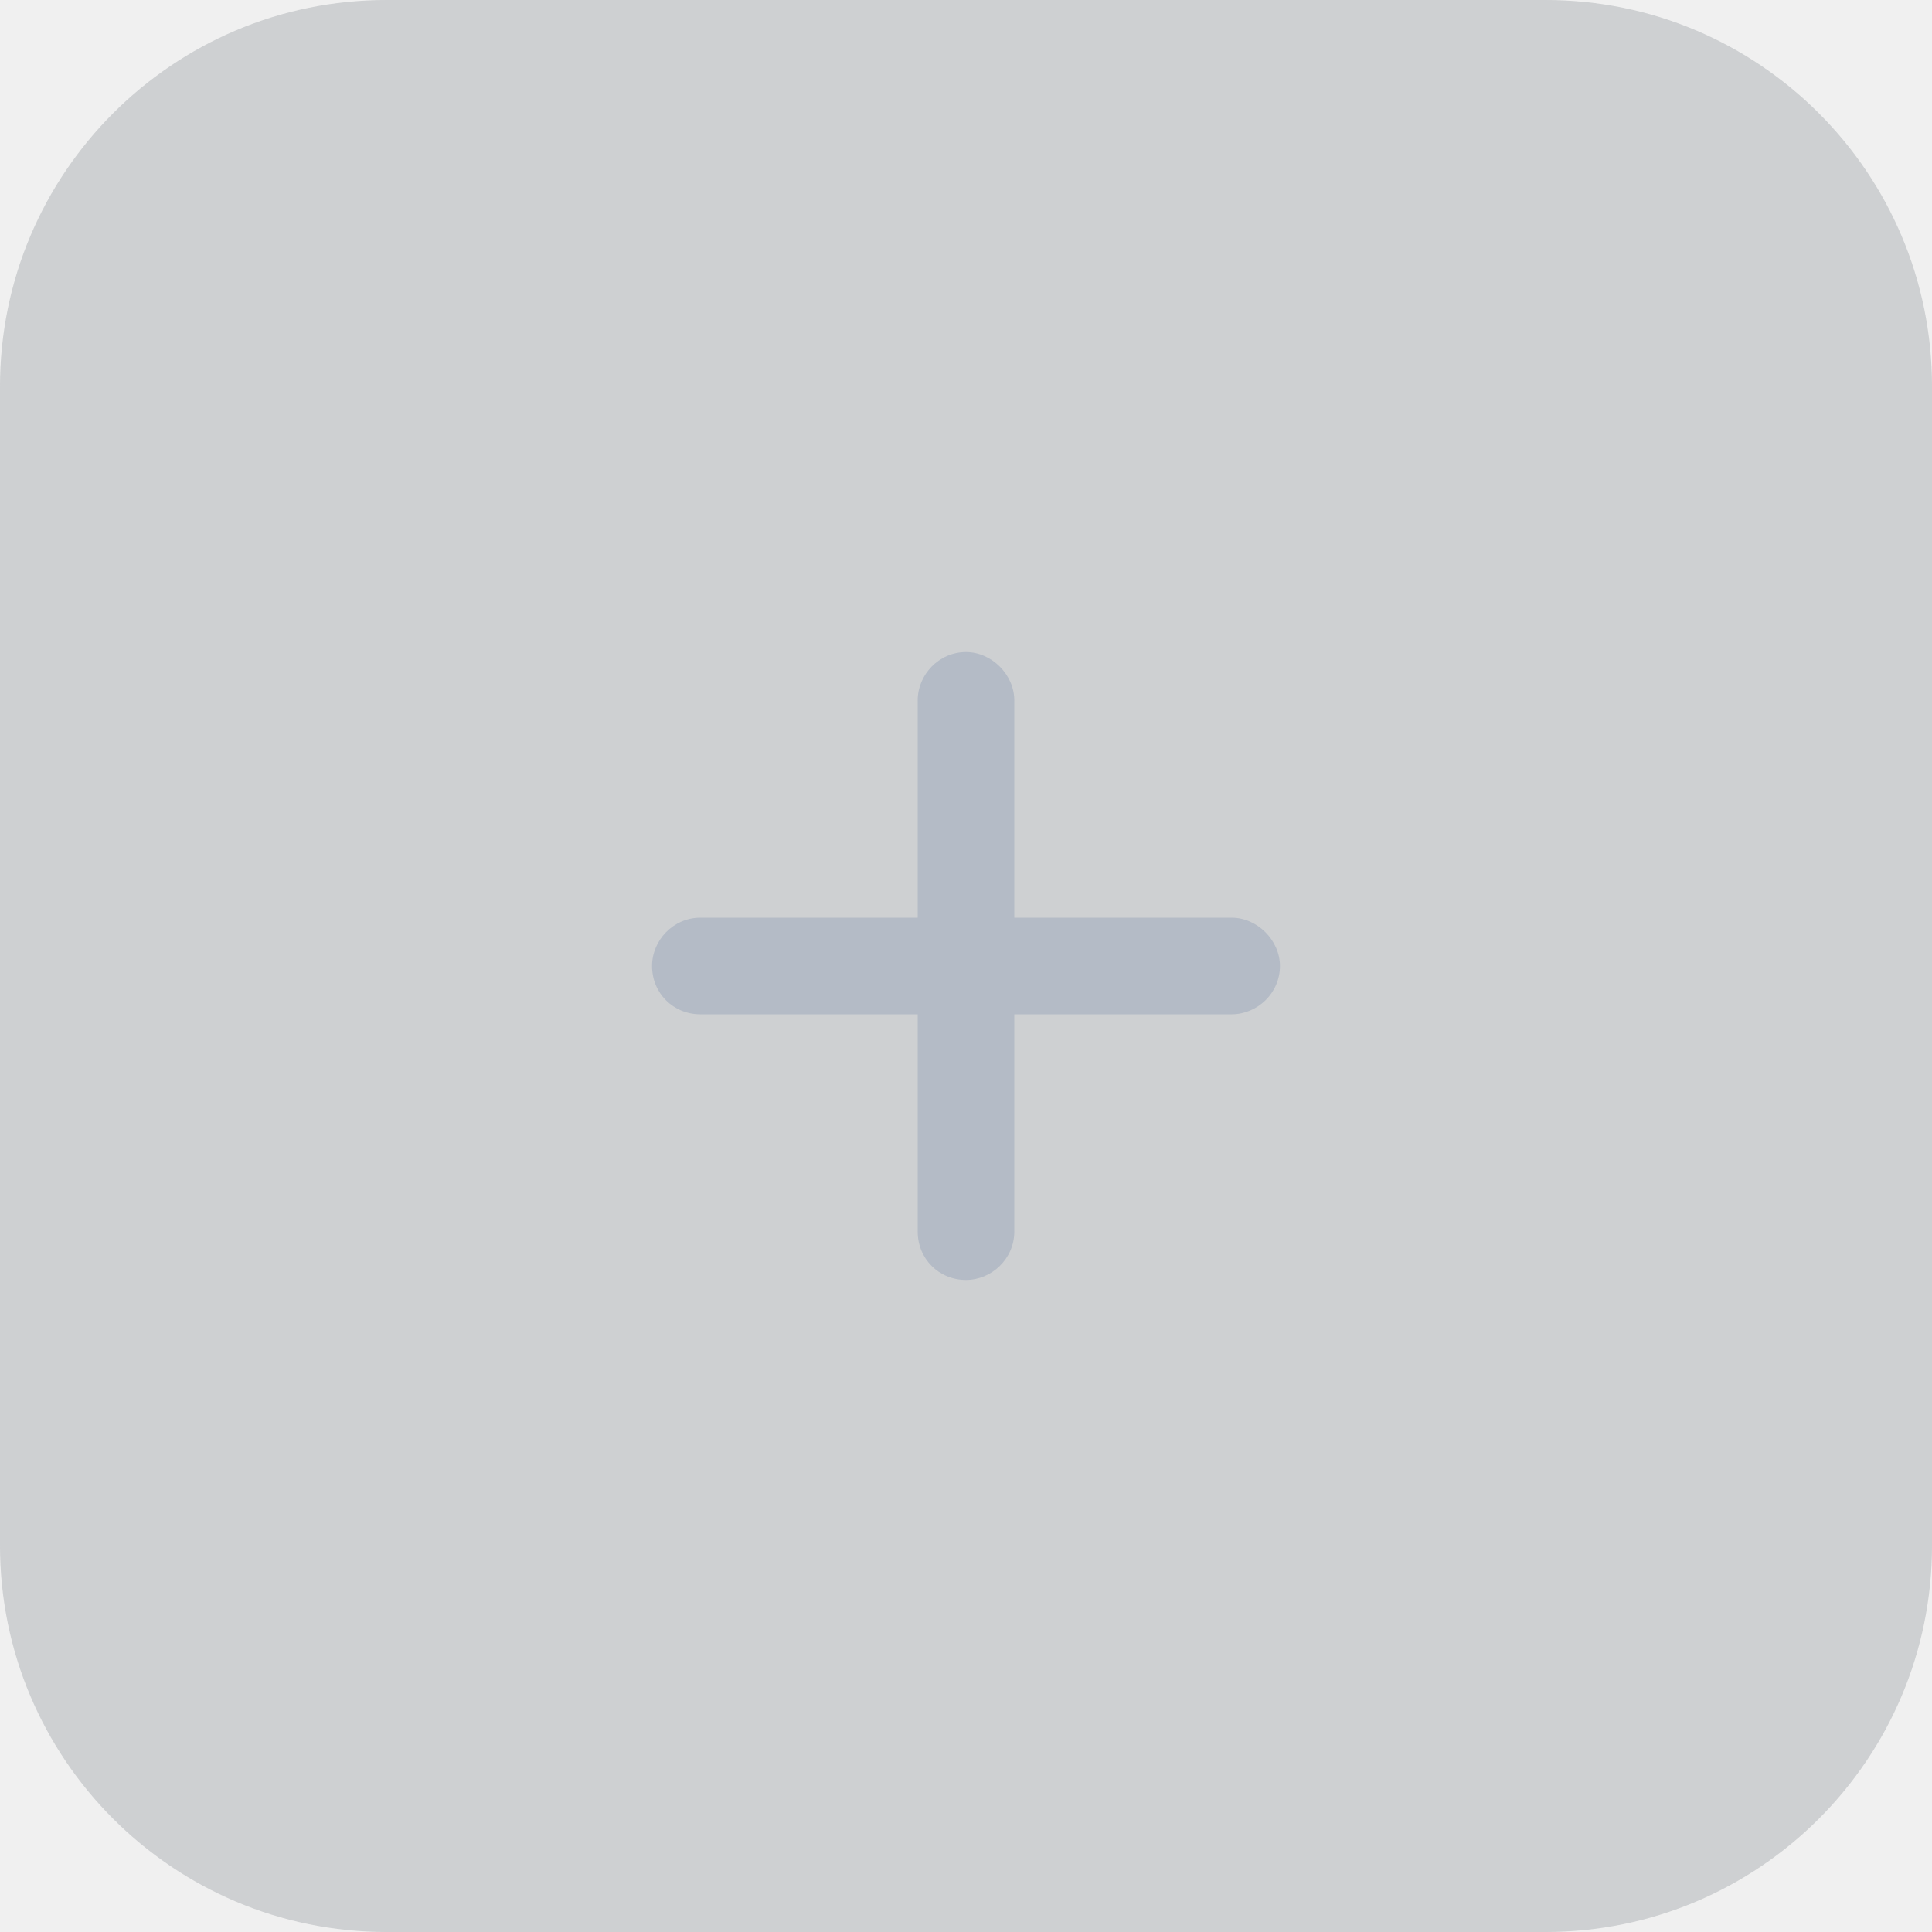
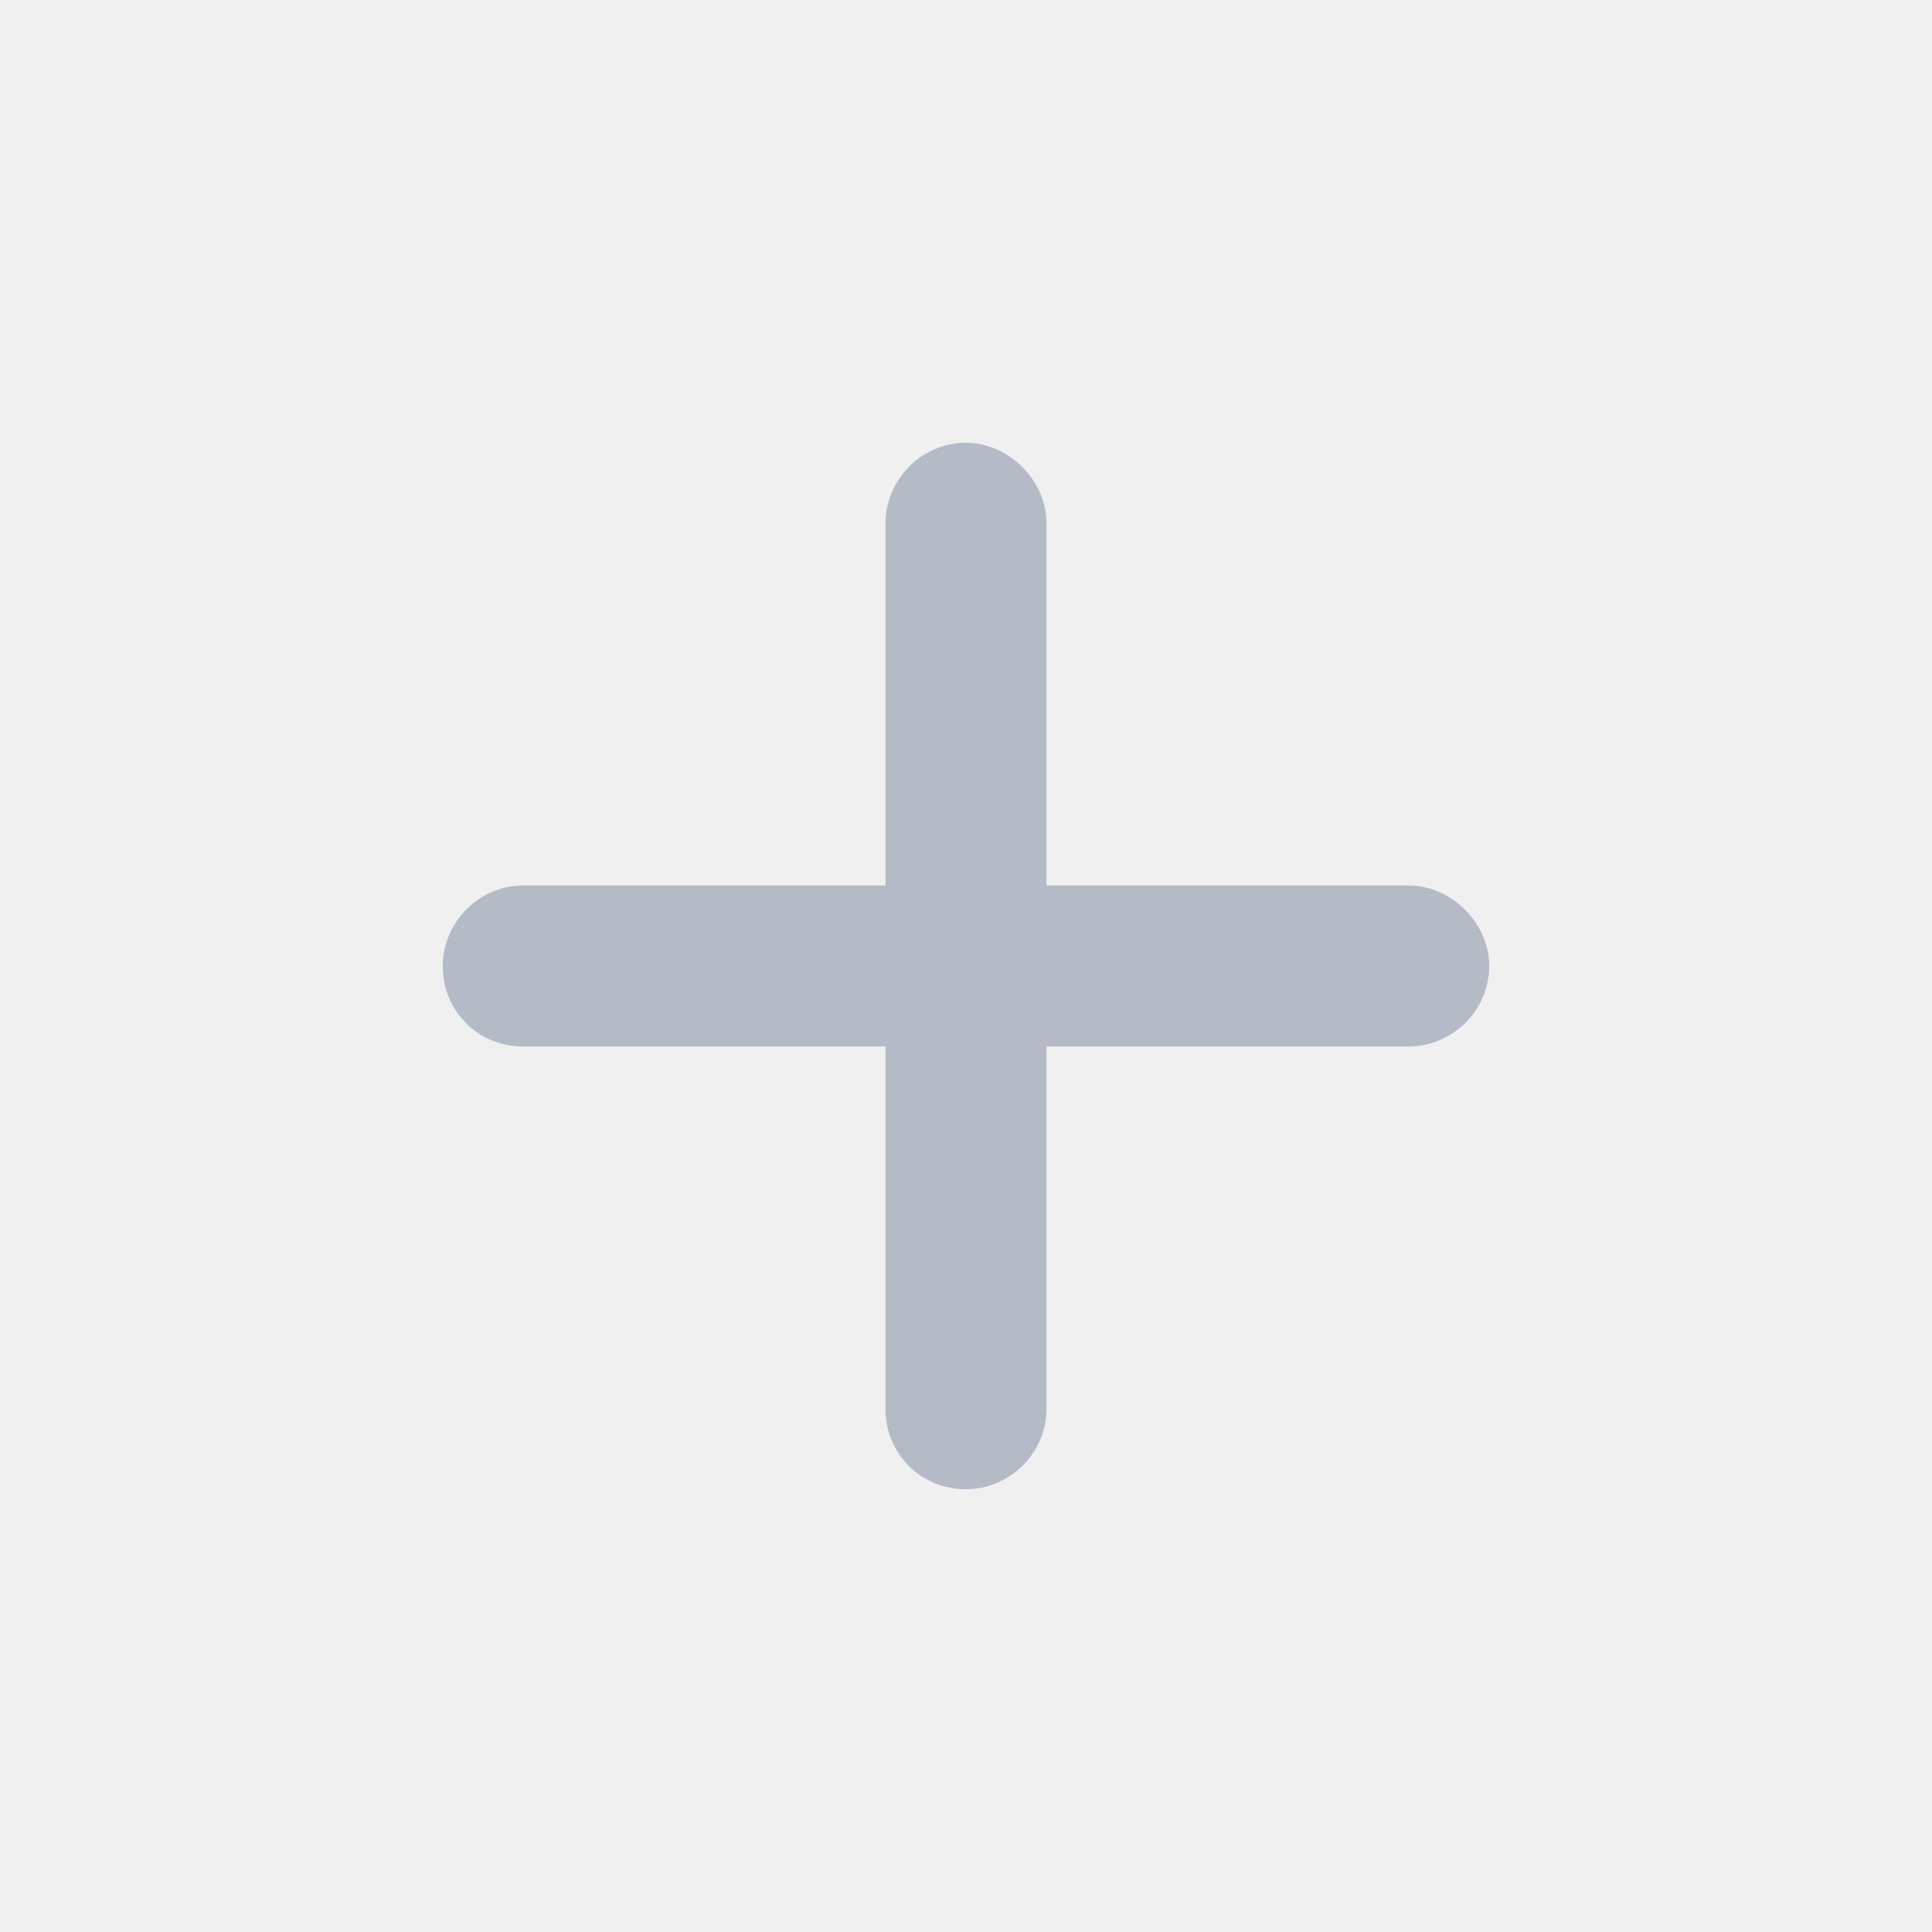
- <svg xmlns="http://www.w3.org/2000/svg" width="40" height="40" viewBox="0 0 40 40" fill="none">
-   <rect width="40" height="40" rx="8" fill="#616974" fill-opacity="0.24" />
-   <g clip-path="url(#clip0_2596_31444)">
-     <path d="M21 14.5V19H25.5C26.031 19 26.5 19.469 26.5 20C26.5 20.562 26.031 21 25.5 21H21V25.5C21 26.062 20.531 26.5 20 26.5C19.438 26.5 19 26.062 19 25.5V21H14.5C13.938 21 13.5 20.562 13.5 20C13.5 19.469 13.938 19 14.5 19H19V14.5C19 13.969 19.438 13.5 20 13.5C20.531 13.5 21 13.969 21 14.5Z" fill="#B4BBC6" />
+ <svg xmlns="http://www.w3.org/2000/svg" width="24" height="24" viewBox="0 0 24 24" fill="none">
+   <g clip-path="url(#clip0_9119_355568)">
+     <path d="M13 6.5V11H17.5C18.031 11 18.5 11.469 18.5 12C18.5 12.562 18.031 13 17.5 13H13V17.5C13 18.062 12.531 18.5 12 18.5C11.438 18.5 11 18.062 11 17.5V13H6.5C5.938 13 5.5 12.562 5.5 12C5.5 11.469 5.938 11 6.5 11H11V6.5C11 5.969 11.438 5.5 12 5.5C12.531 5.5 13 5.969 13 6.5Z" fill="#B4BBC6" />
  </g>
  <defs>
-     <clipPath id="clip0_2596_31444">
-       <rect width="24" height="24" fill="white" transform="translate(8 8)" />
+     <clipPath id="clip0_9119_355568">
+       <rect width="24" height="24" fill="white" />
    </clipPath>
  </defs>
</svg>
